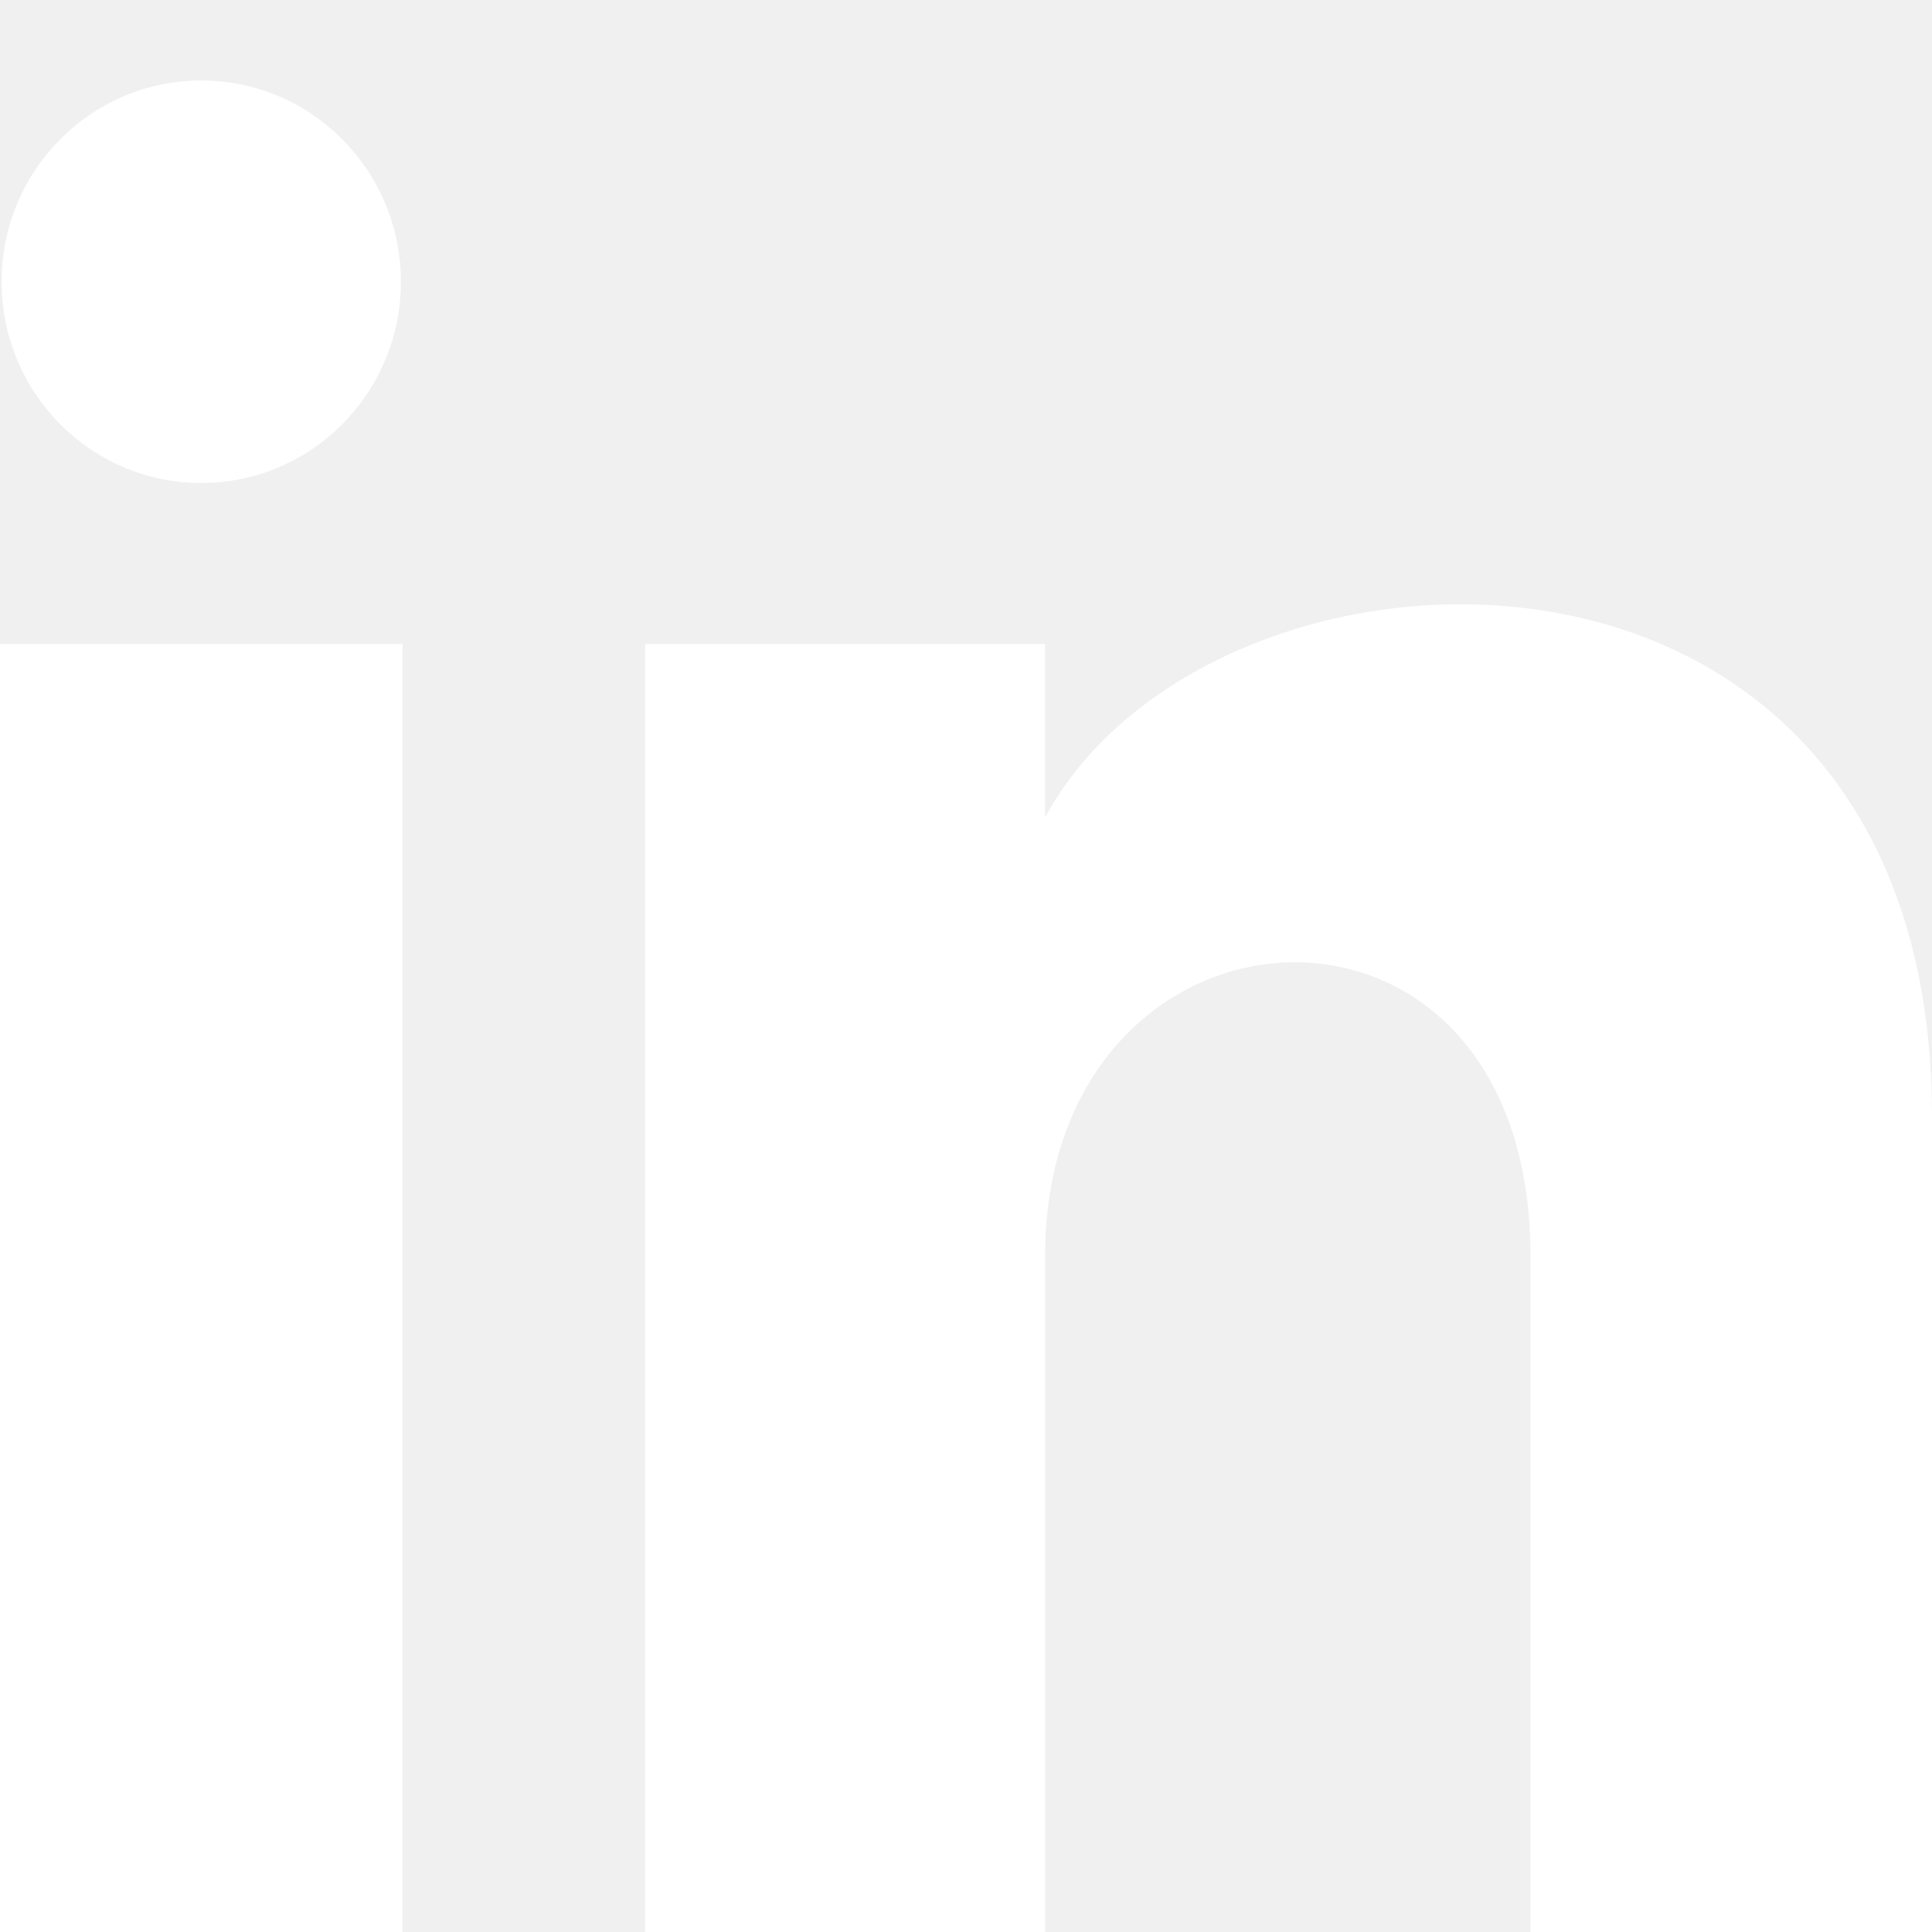
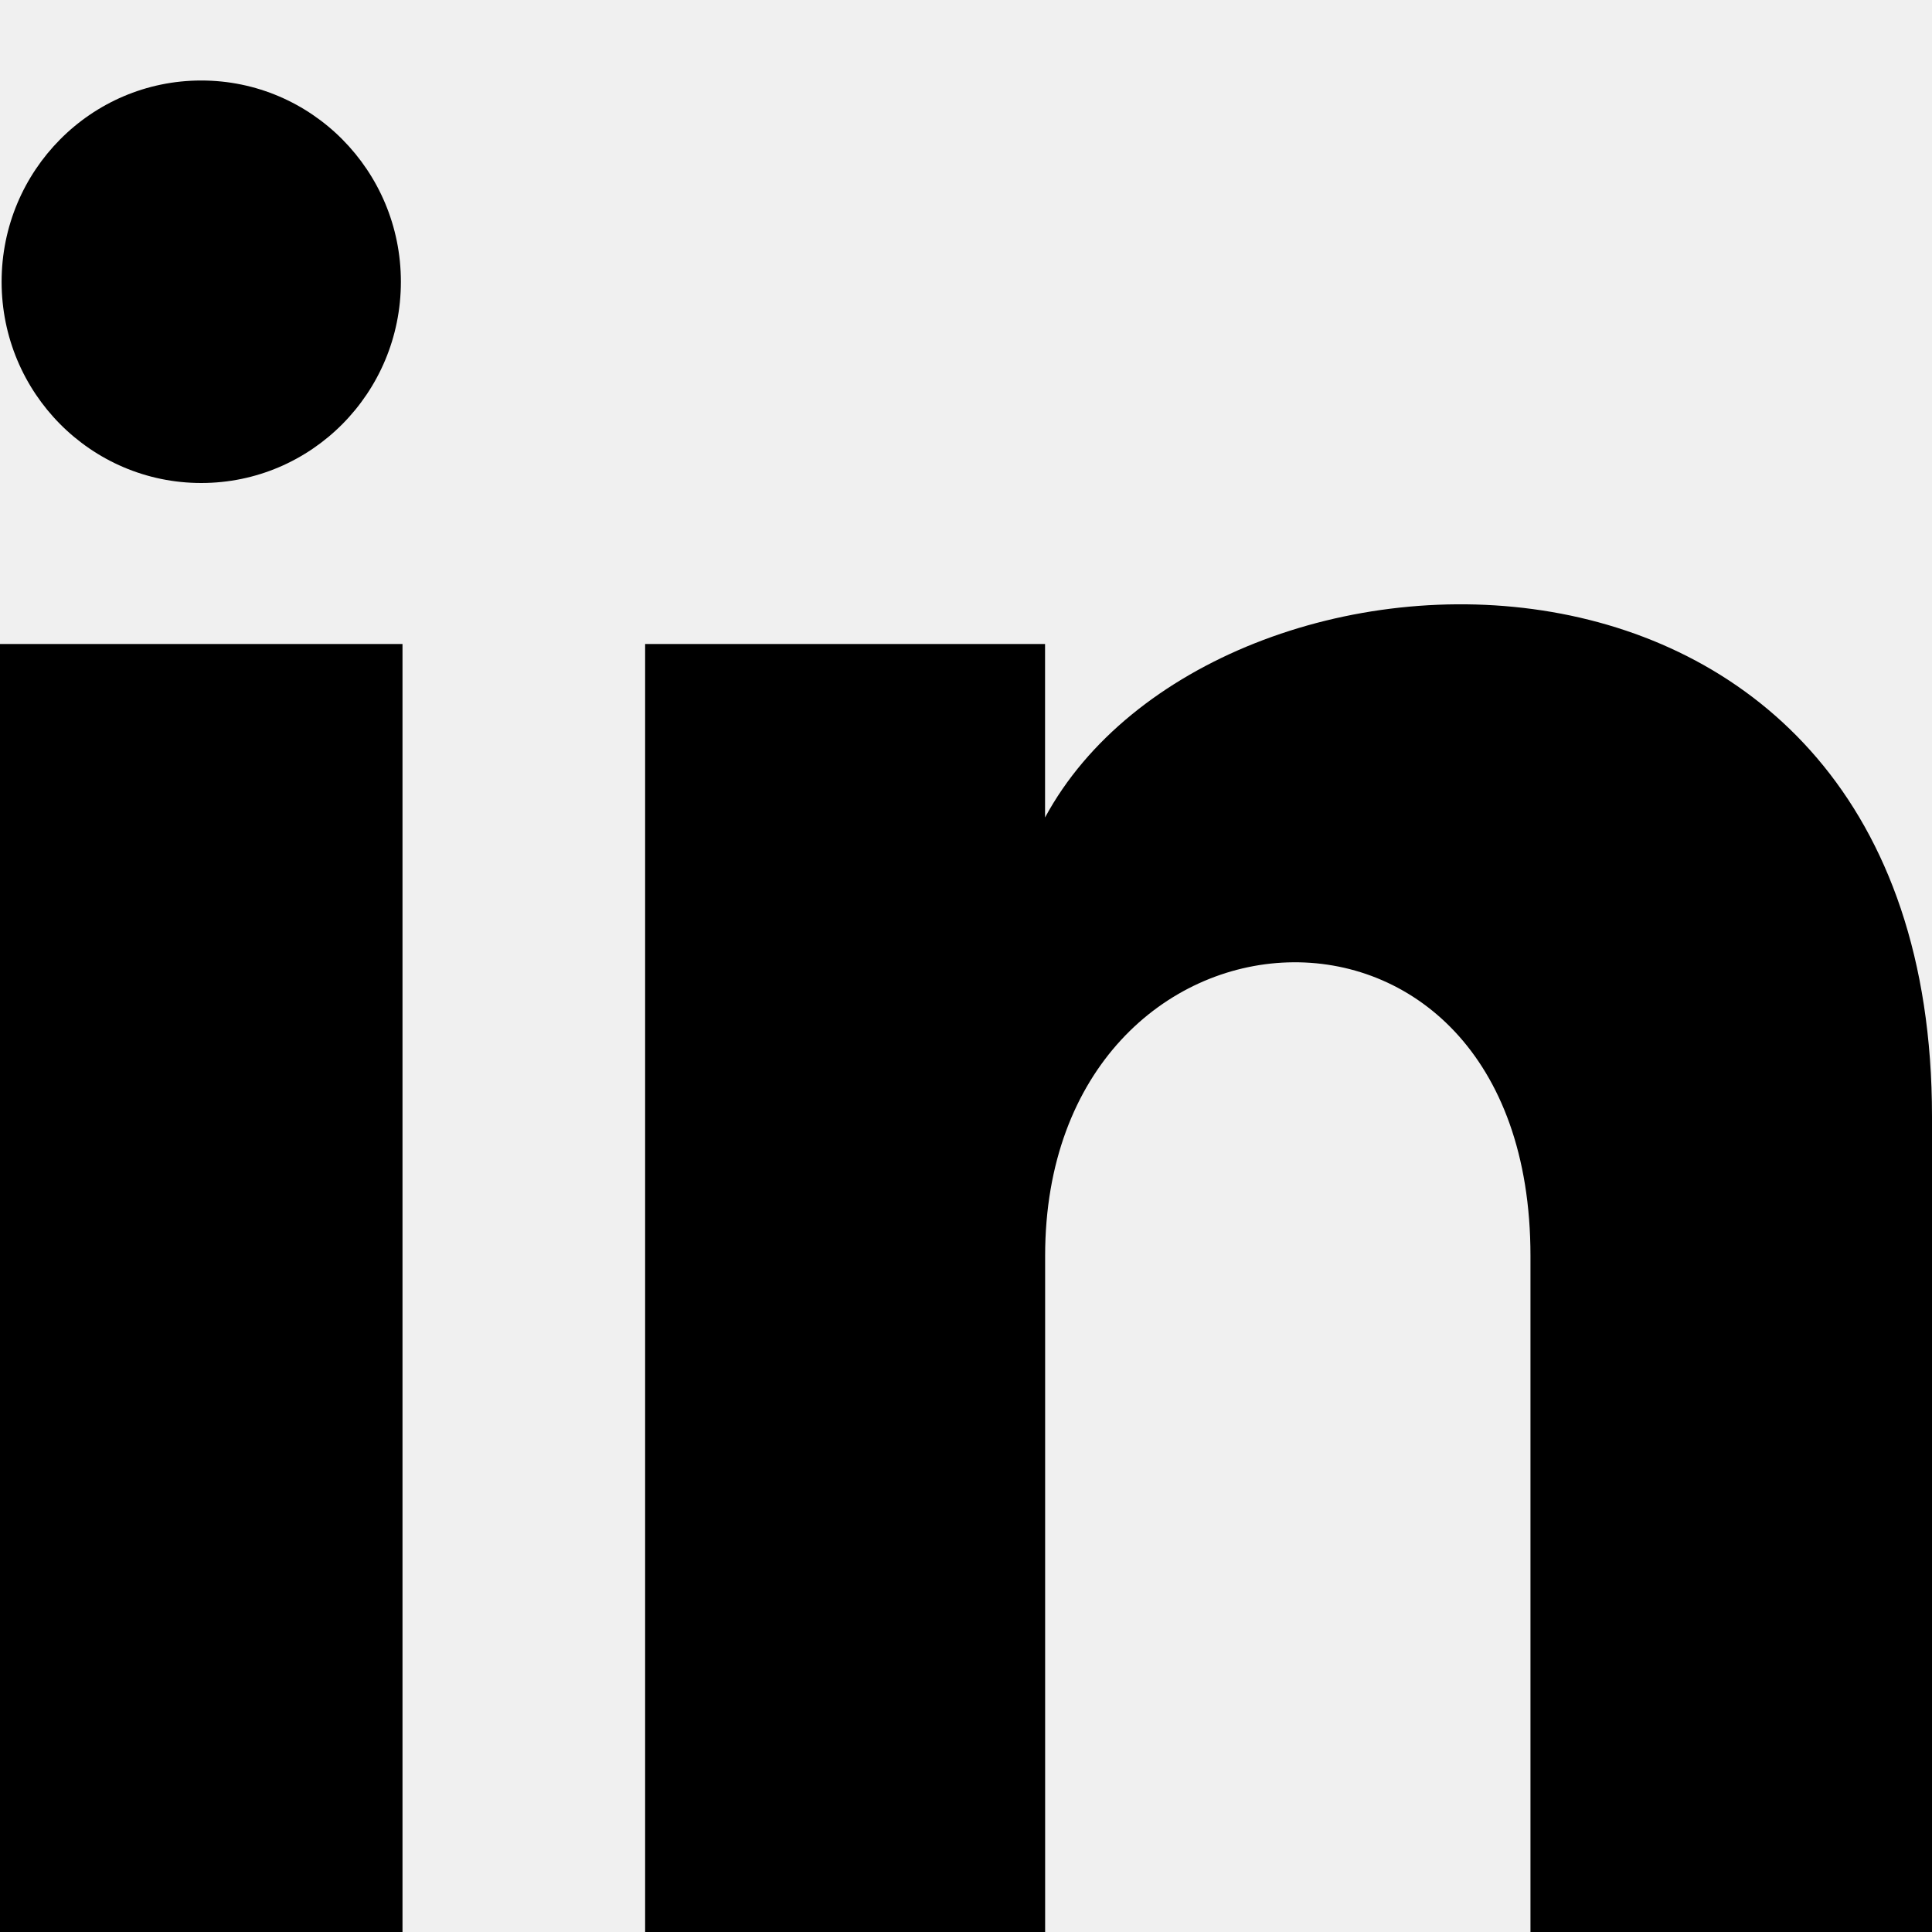
<svg xmlns="http://www.w3.org/2000/svg" width="24" height="24" viewBox="0 0 24 24" fill="none">
  <g clip-path="url(#clip0_1303_12605)">
-     <path d="M4.98 3.5C4.98 4.881 3.87 6 2.5 6C1.13 6 0.02 4.881 0.02 3.5C0.02 2.12 1.13 1 2.5 1C3.87 1 4.98 2.12 4.98 3.5ZM5 8H0V24H5V8ZM12.982 8H8.014V24H12.983V15.601C12.983 10.931 19.012 10.549 19.012 15.601V24H24V13.869C24 5.989 15.078 6.276 12.982 10.155V8Z" fill="white" />
+     <path d="M4.98 3.5C4.98 4.881 3.87 6 2.5 6C1.13 6 0.02 4.881 0.02 3.5C0.02 2.12 1.13 1 2.5 1C3.87 1 4.98 2.12 4.98 3.5ZM5 8H0V24H5V8ZM12.982 8H8.014V24H12.983V15.601C12.983 10.931 19.012 10.549 19.012 15.601V24H24V13.869C24 5.989 15.078 6.276 12.982 10.155V8Z" fill="#000" />
  </g>
  <defs>
    <clipPath id="clip0_1303_12605">
-       <rect width="24" height="24" fill="white" />
+       <rect width="24" height="24" fill="#000" />
    </clipPath>
  </defs>
</svg>
